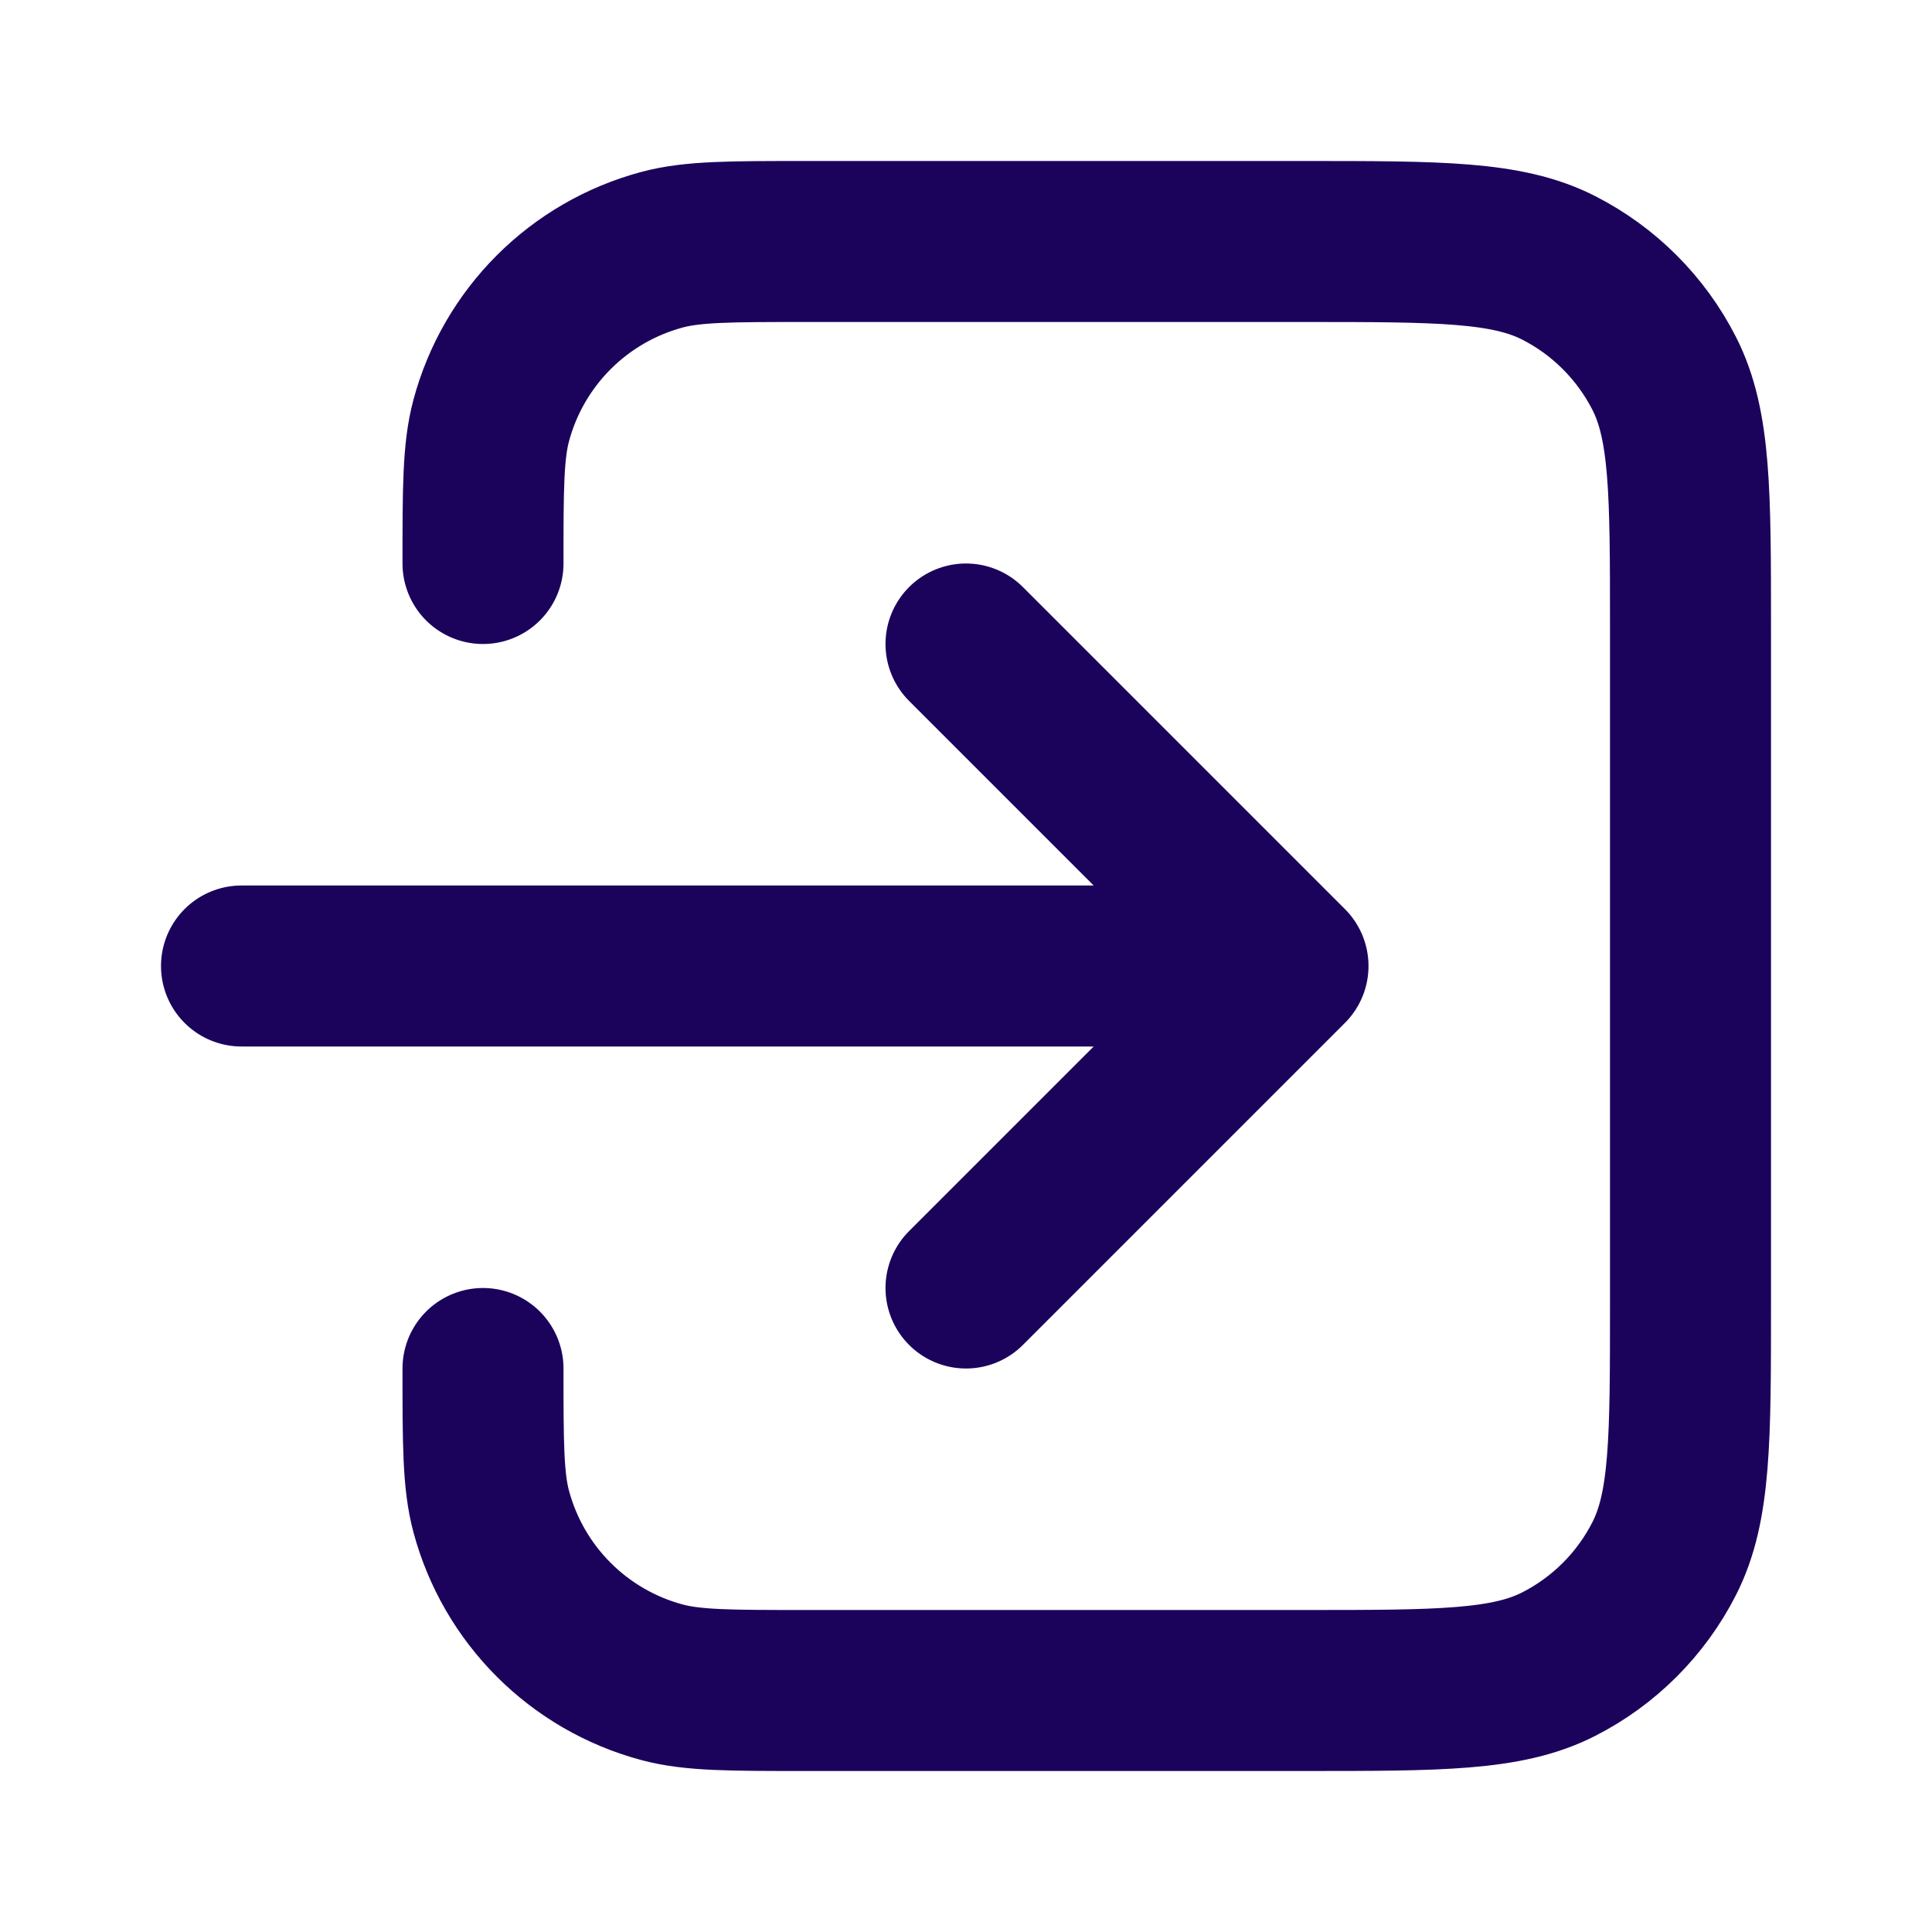
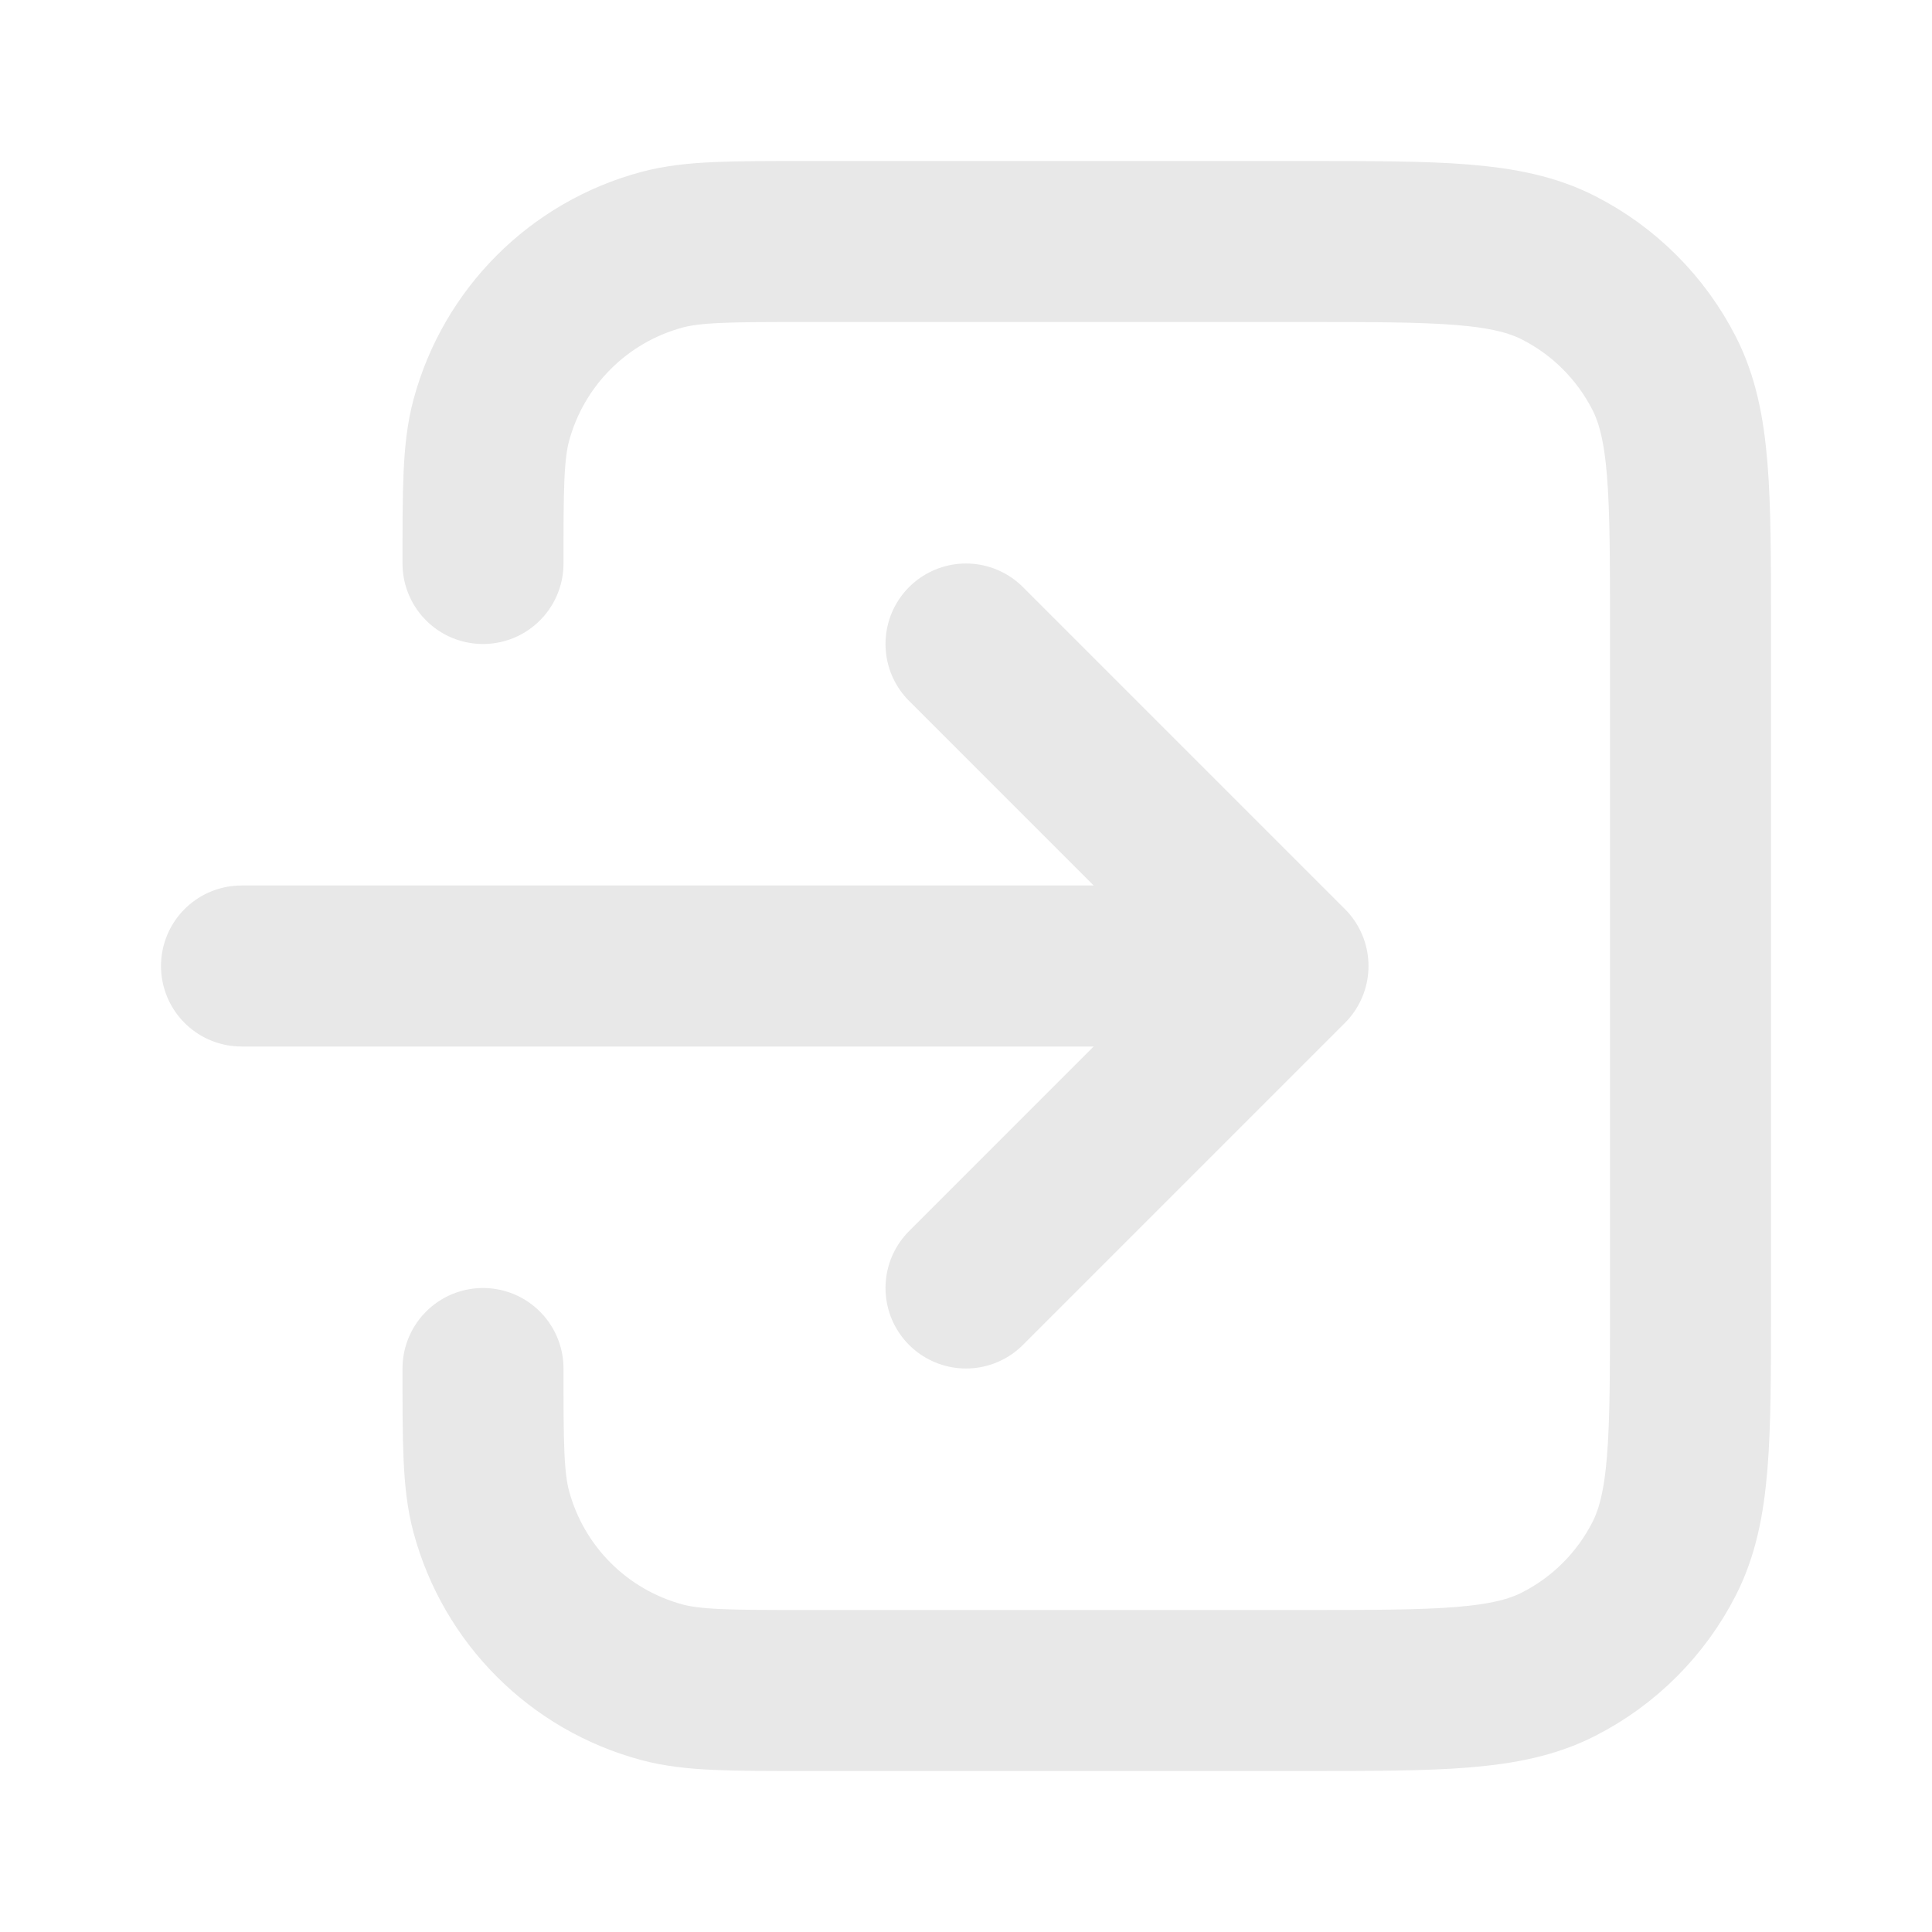
<svg xmlns="http://www.w3.org/2000/svg" width="800px" height="800px" viewBox="0 0 24 24" fill="none">
  <g id="SVGRepo_bgCarrier" stroke-width="0" />
  <g id="SVGRepo_tracerCarrier" stroke-linecap="round" stroke-linejoin="round" />
  <g id="SVGRepo_iconCarrier">
-     <path d="M6 17C6 17.93 6 18.395 6.102 18.776C6.38 19.812 7.188 20.62 8.224 20.898C8.605 21 9.07 21 10 21H16.2C17.88 21 18.72 21 19.362 20.673C19.927 20.385 20.385 19.927 20.673 19.362C21 18.72 21 17.88 21 16.2V7.8C21 6.12 21 5.28 20.673 4.638C20.385 4.074 19.927 3.615 19.362 3.327C18.72 3 17.88 3 16.2 3H10C9.07 3 8.605 3 8.224 3.102C7.188 3.38 6.38 4.188 6.102 5.224C6 5.605 6 6.07 6 7M12 8L16 12M16 12L12 16M16 12H3" stroke="#1B035C" stroke-width="2" stroke-linecap="round" stroke-linejoin="round" />
+     <path d="M6 17C6 17.93 6 18.395 6.102 18.776C6.38 19.812 7.188 20.62 8.224 20.898C8.605 21 9.07 21 10 21H16.2C17.88 21 18.72 21 19.362 20.673C19.927 20.385 20.385 19.927 20.673 19.362C21 18.72 21 17.88 21 16.2V7.8C21 6.12 21 5.28 20.673 4.638C20.385 4.074 19.927 3.615 19.362 3.327C18.72 3 17.88 3 16.2 3H10C9.07 3 8.605 3 8.224 3.102C7.188 3.38 6.38 4.188 6.102 5.224C6 5.605 6 6.07 6 7M12 8L16 12M16 12L12 16M16 12H3" stroke="#e8e8e8" stroke-width="2" stroke-linecap="round" stroke-linejoin="round" />
  </g>
</svg>
